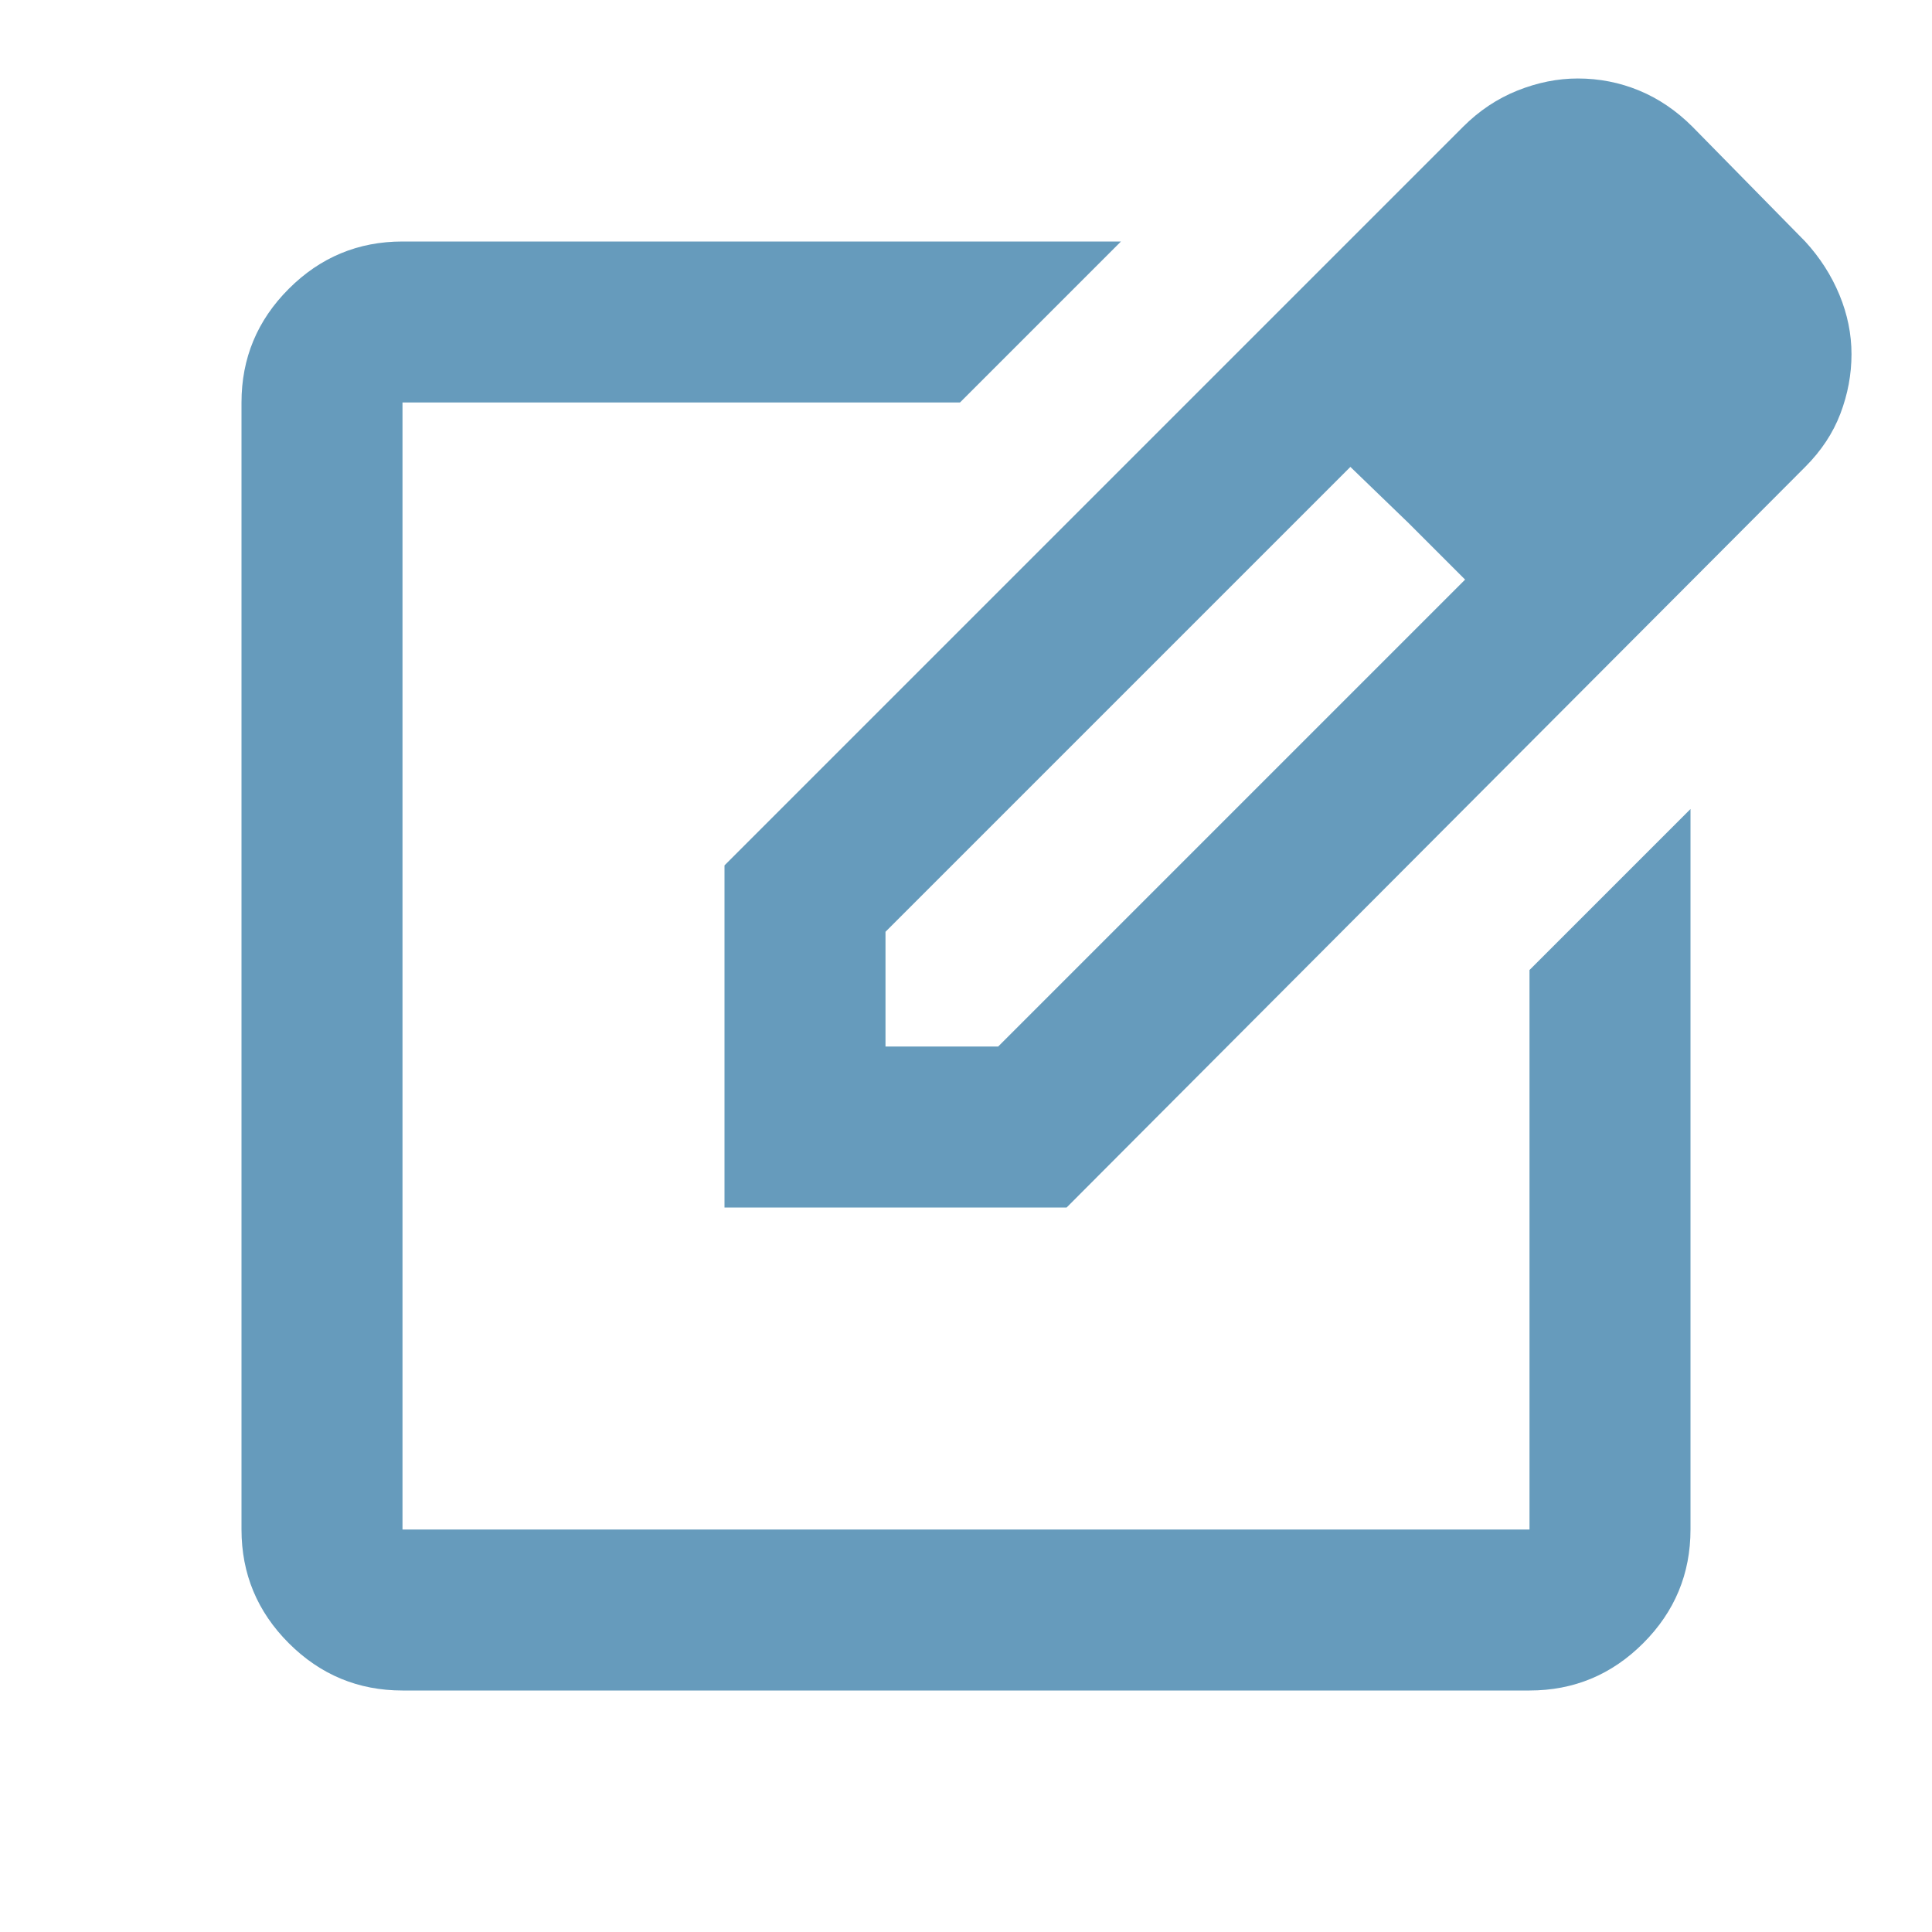
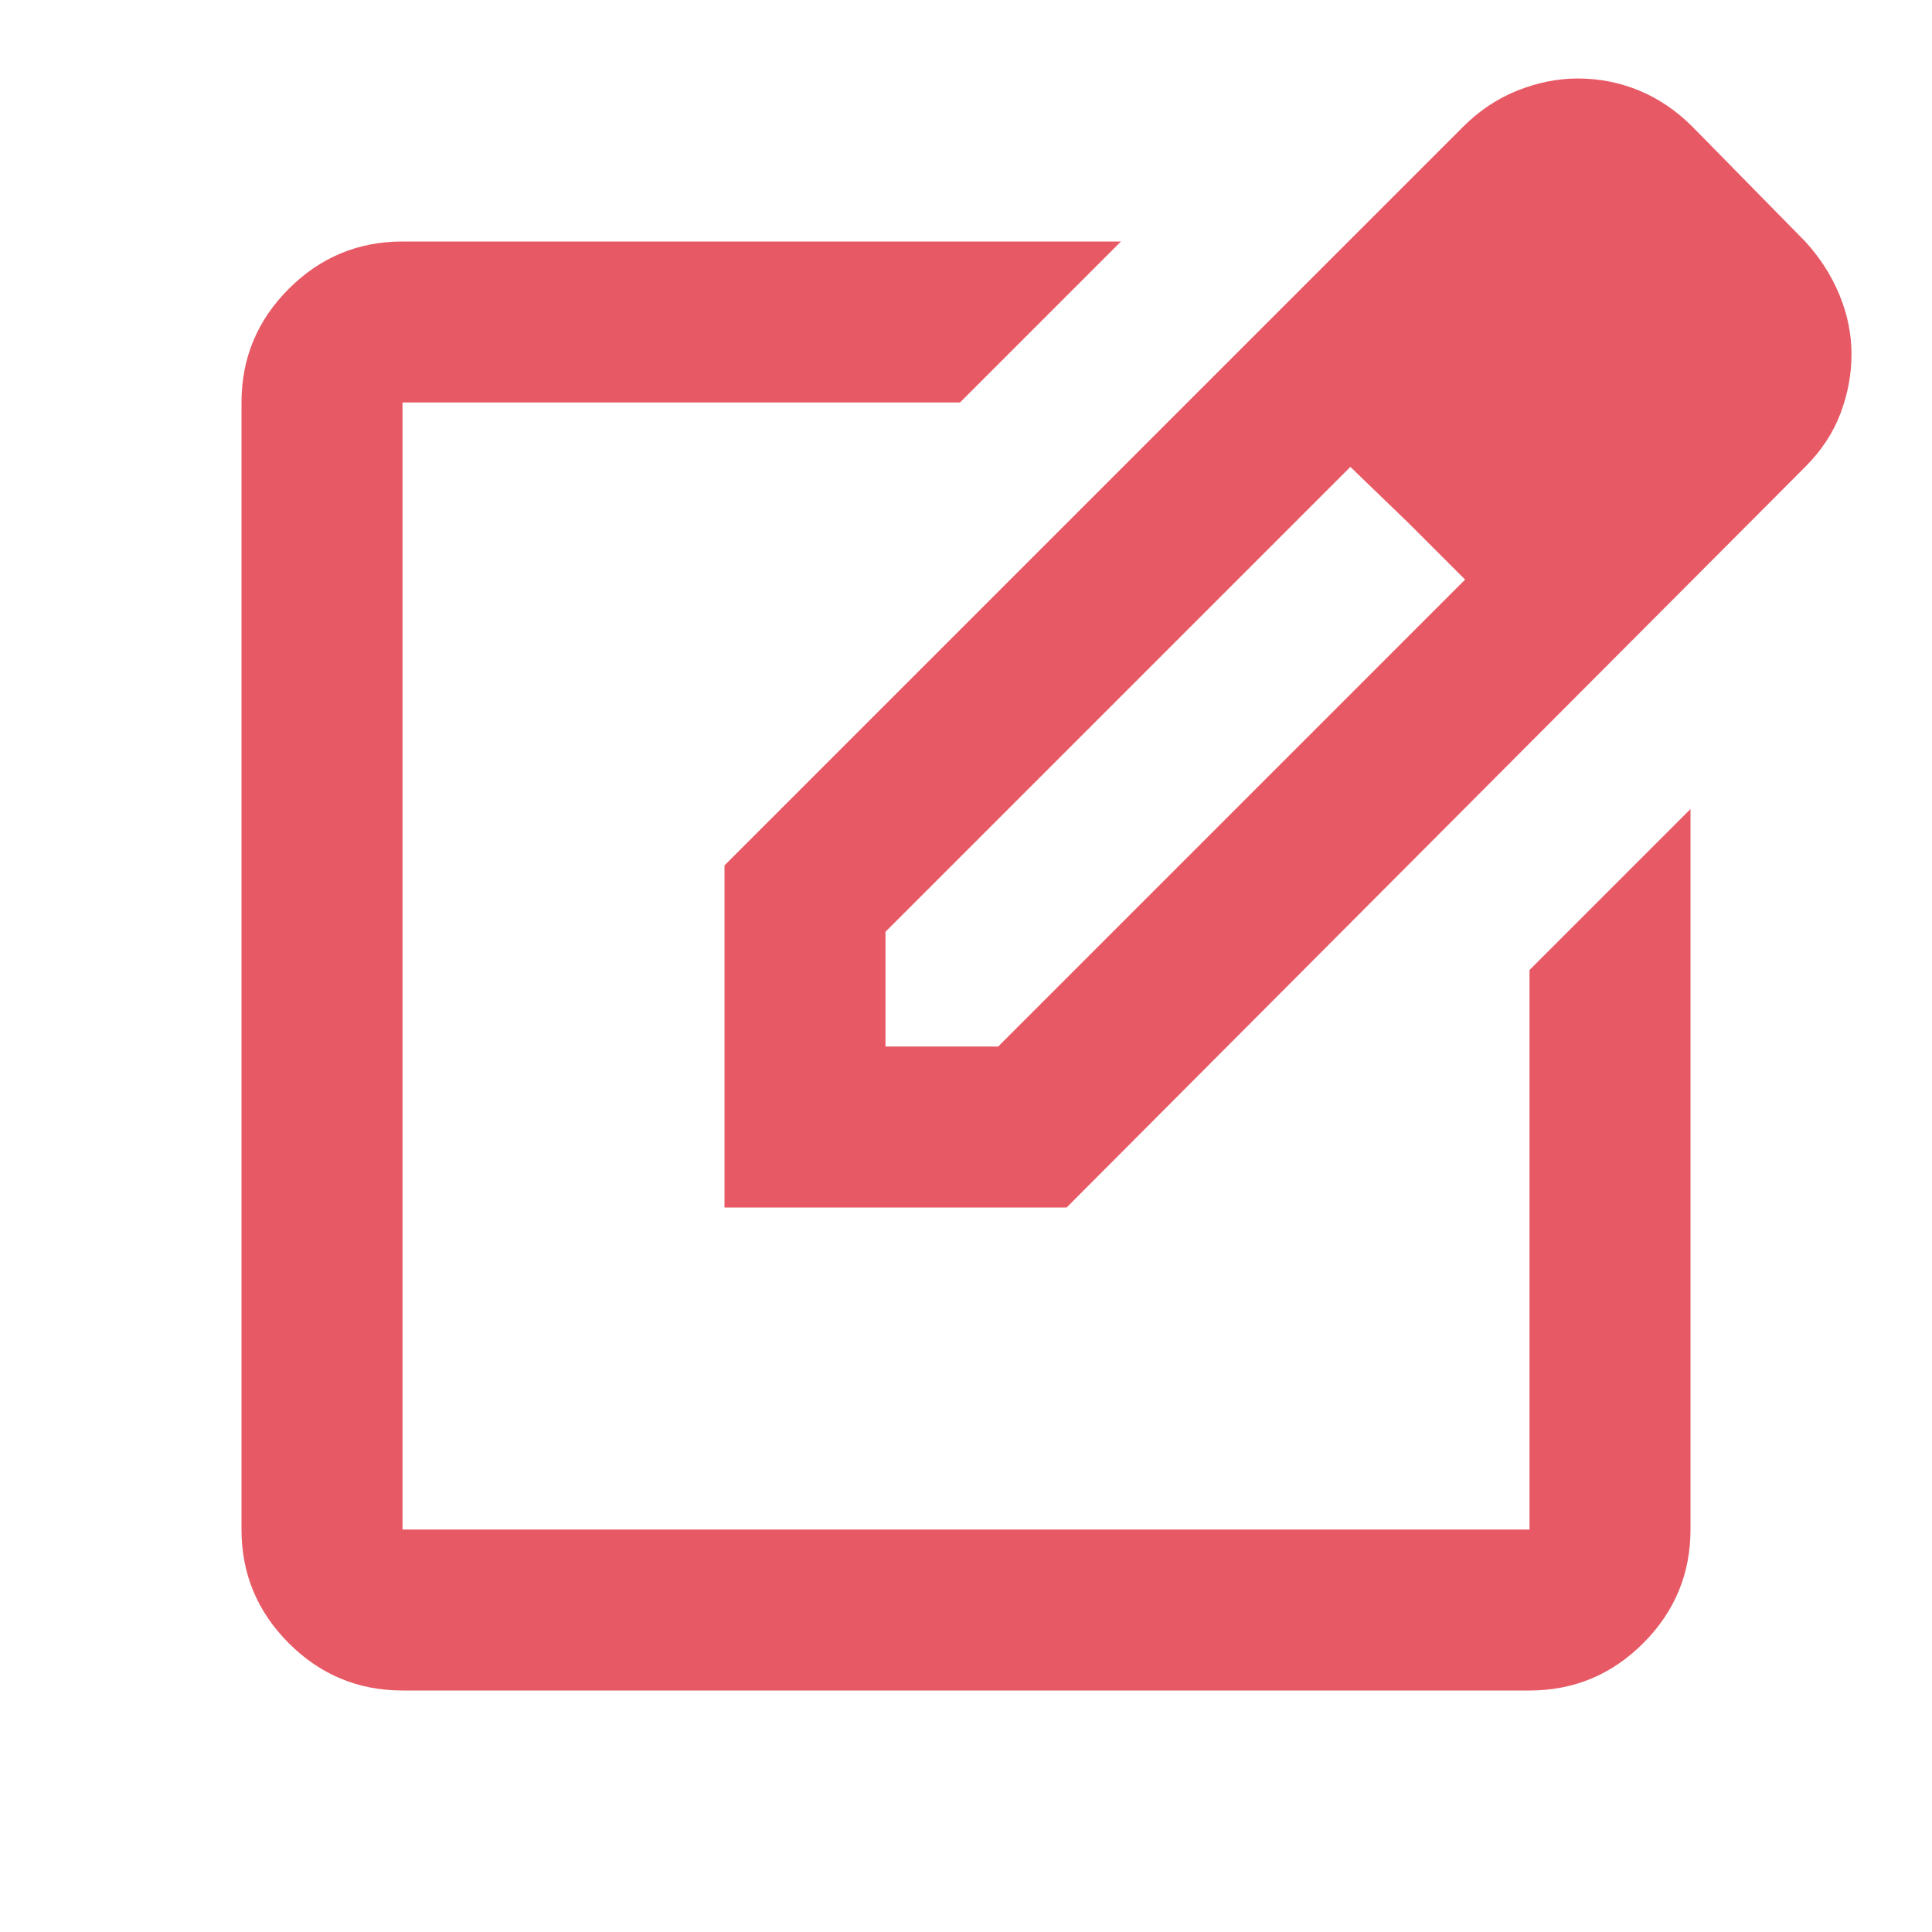
- <svg xmlns="http://www.w3.org/2000/svg" height="24px" viewBox="0 -960 960 960" width="24px" fill="#669bbc">
+ <svg xmlns="http://www.w3.org/2000/svg" height="24px" viewBox="0 -960 960 960" width="24px" fill="#E75A65">
  <path d="M200-120q-33 0-56.5-23.5T120-200v-560q0-33 23.5-56.5T200-840h357l-80 80H200v560h560v-278l80-80v358q0 33-23.5 56.5T760-120H200Zm280-360ZM360-360v-170l367-367q12-12 27-18t30-6q16 0 30.5 6t26.5 18l56 57q11 12 17 26.5t6 29.5q0 15-5.5 29.5T897-728L530-360H360Zm481-424-56-56 56 56ZM440-440h56l232-232-28-28-29-28-231 231v57Zm260-260-29-28 29 28 28 28-28-28Z" />
</svg>
